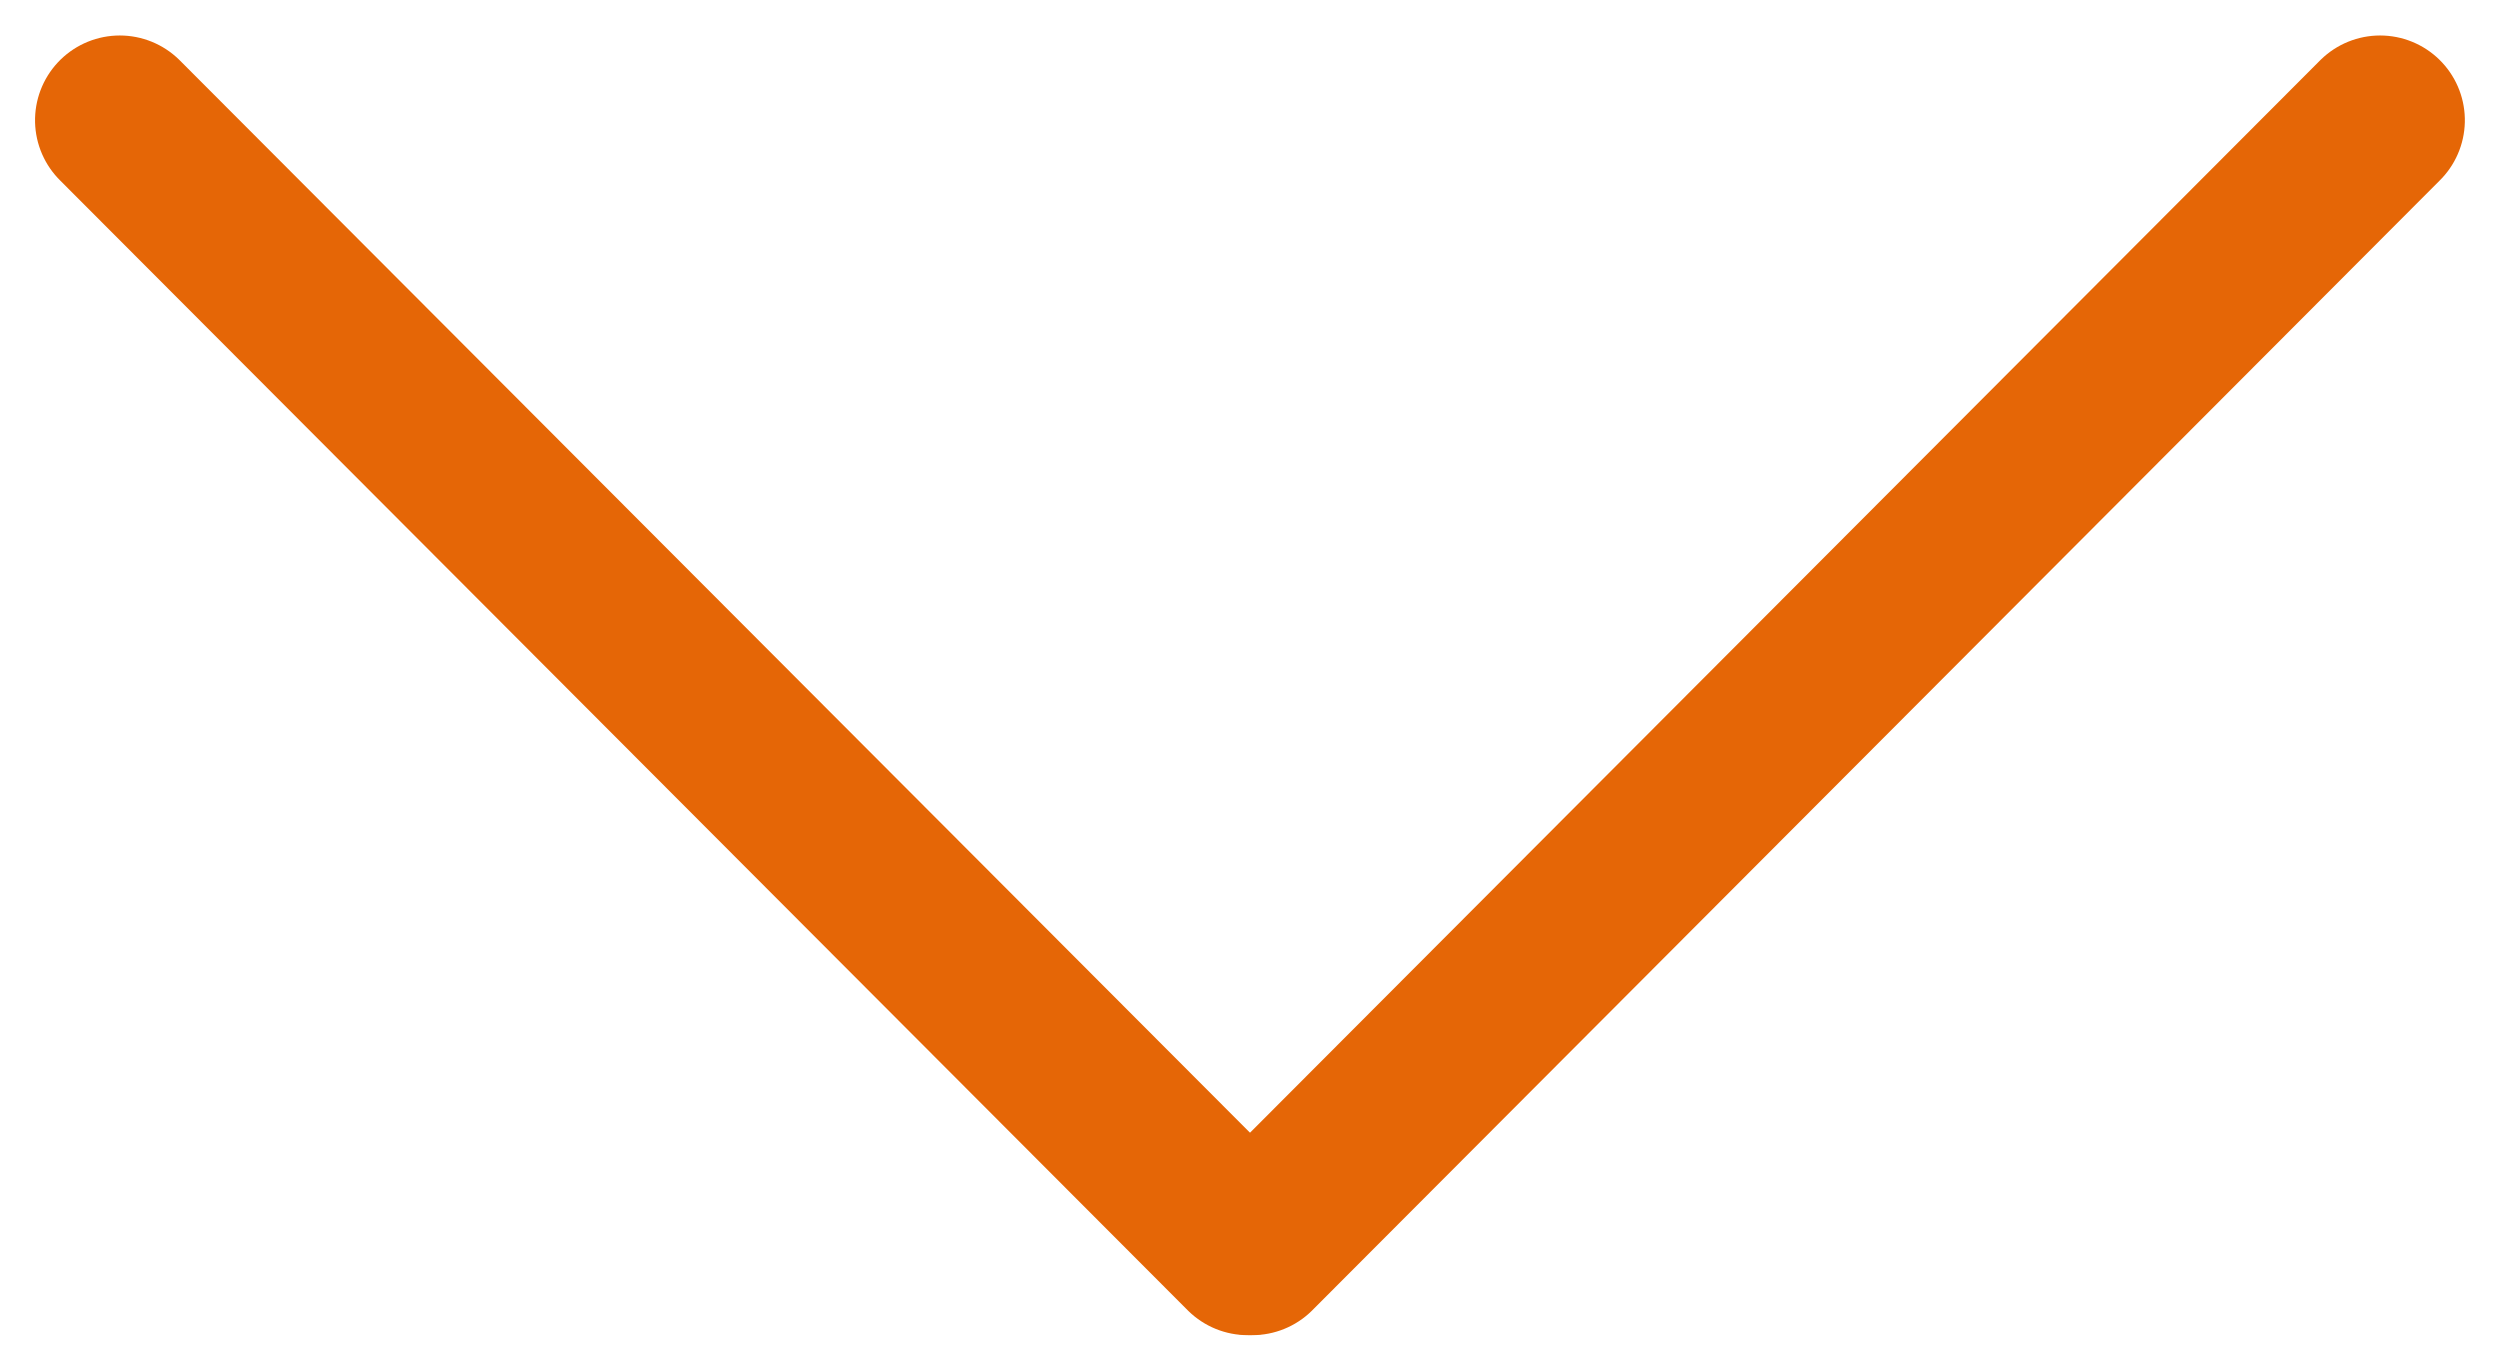
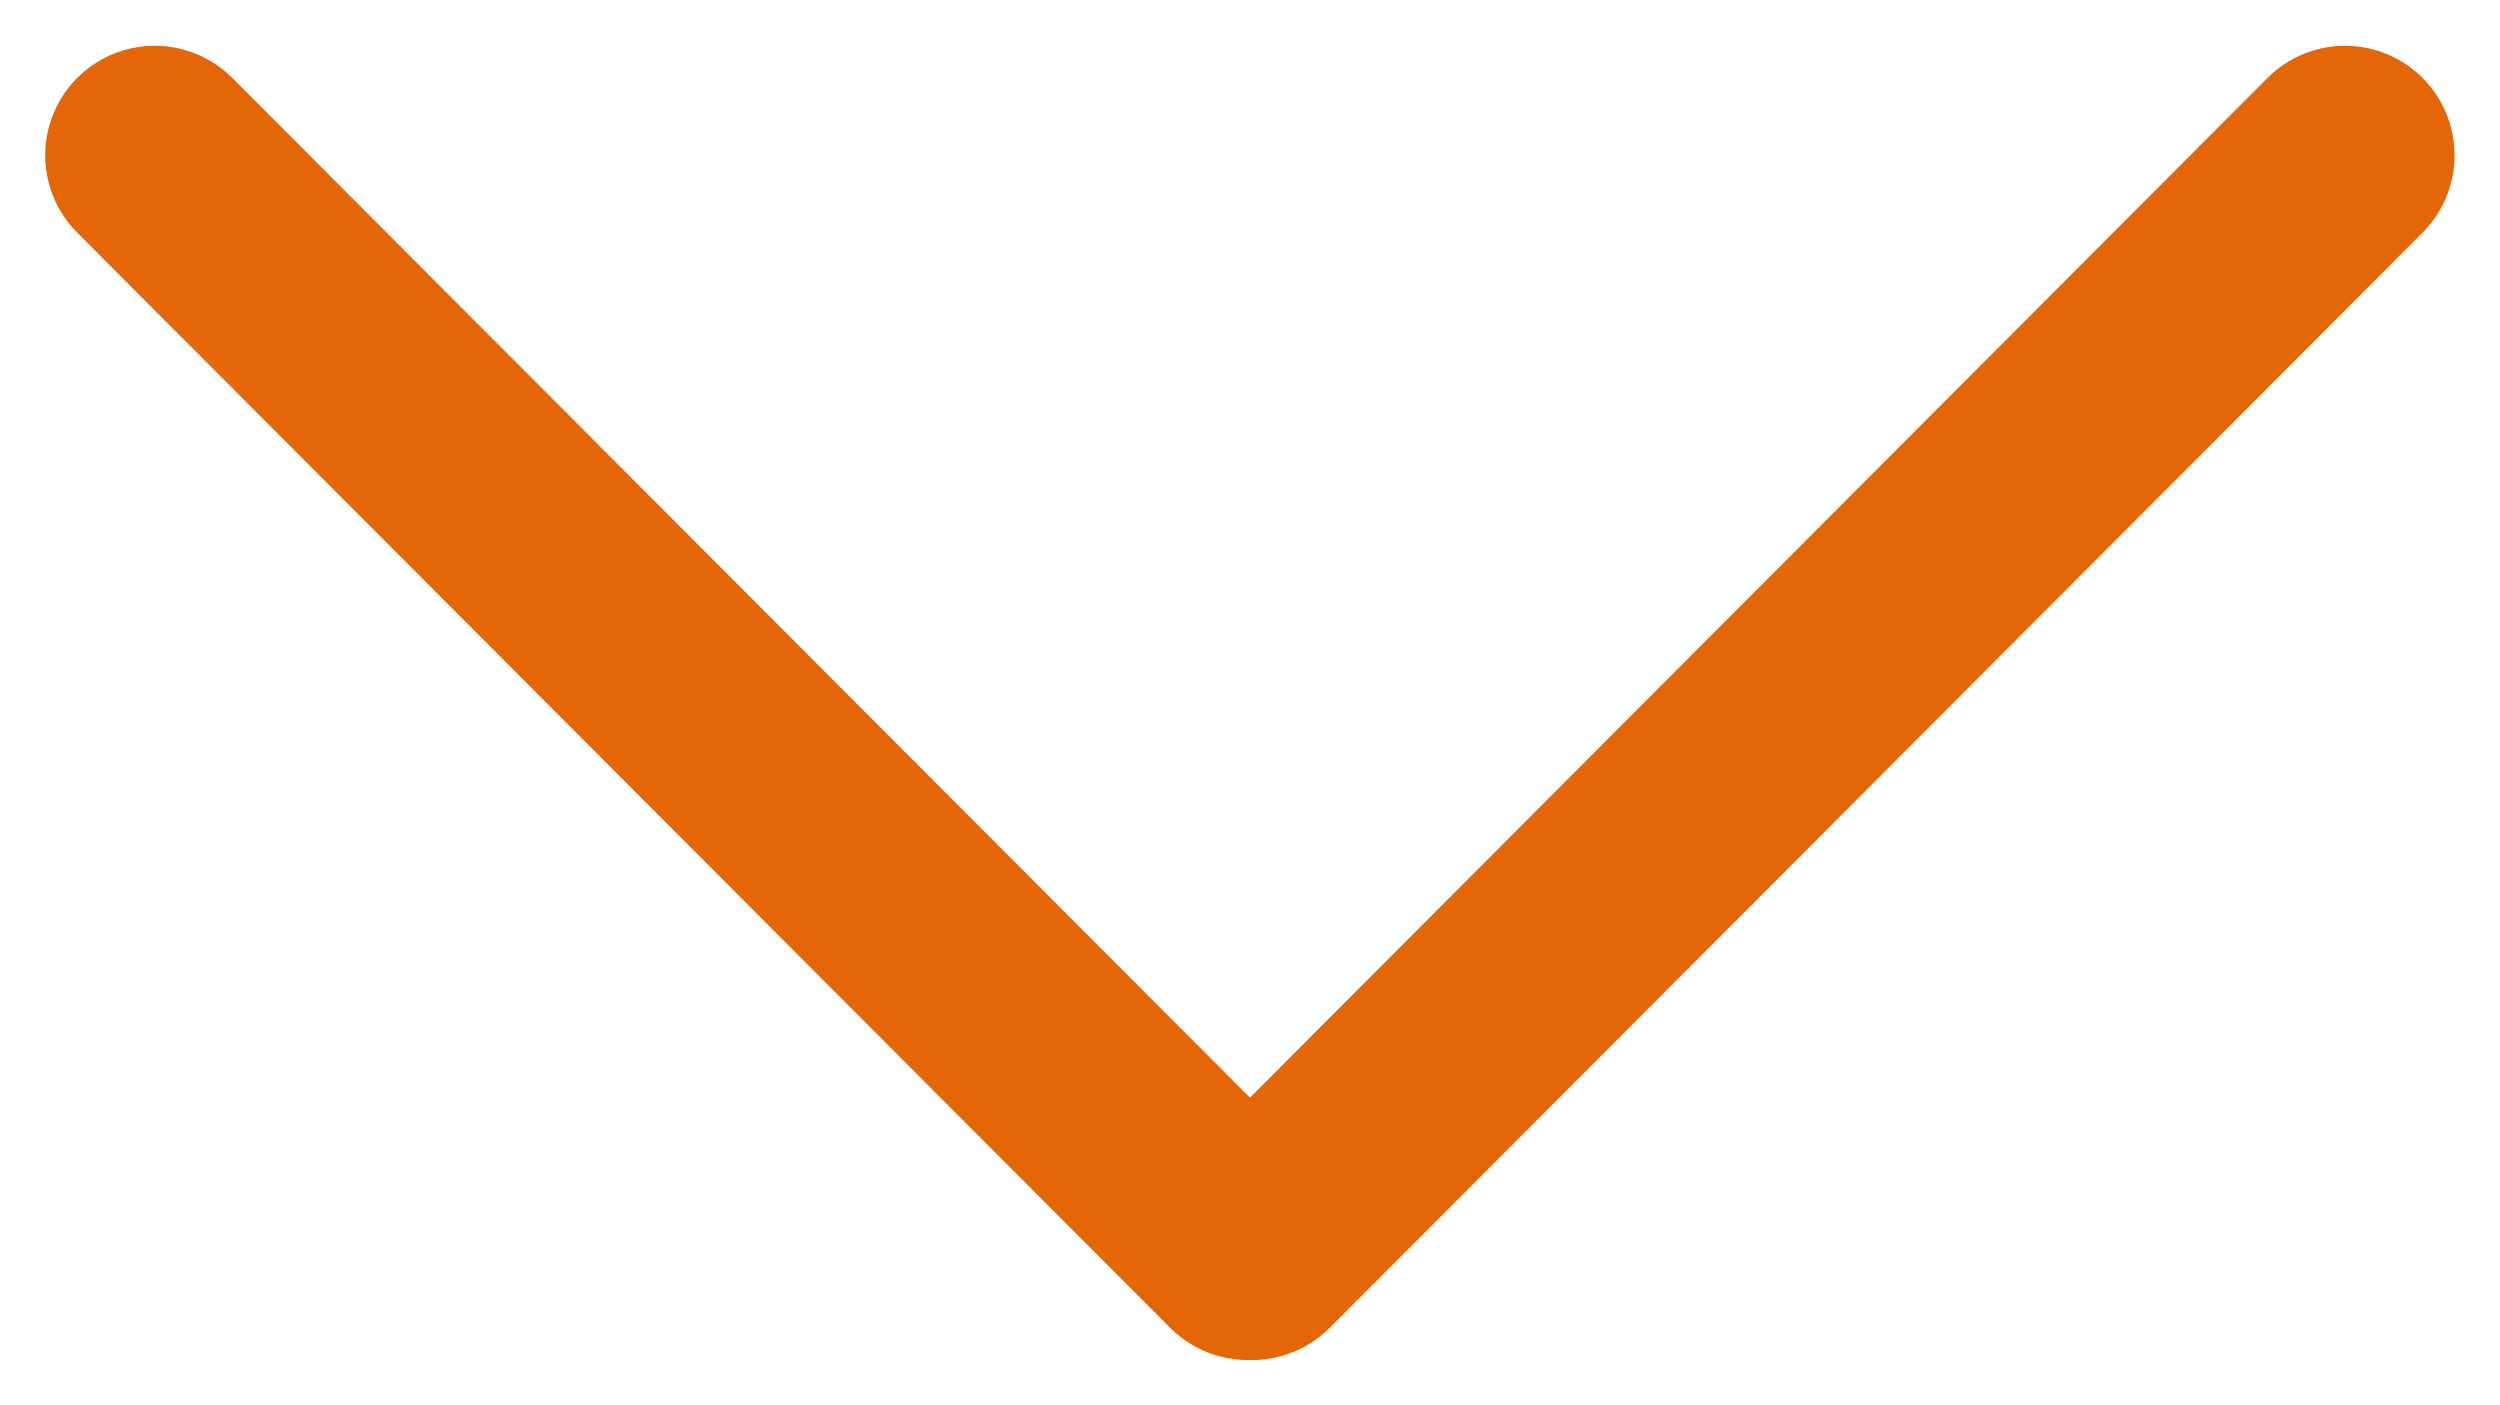
- <svg xmlns="http://www.w3.org/2000/svg" width="22.121" height="12.121" viewBox="0 0 22.121 12.121">
-   <g id="select-arrow" transform="translate(22.817 -30.745) rotate(90)">
-     <path id="path85" d="M83-157.021,73-167" transform="translate(-41.191 168.757)" fill="none" stroke="#e56606" stroke-linecap="round" stroke-linejoin="round" stroke-miterlimit="79.84" stroke-width="1.5" fill-rule="evenodd" />
-     <path id="path87" d="M83-160l-10,9.98" transform="translate(-41.191 171.777)" fill="none" stroke="#e56606" stroke-linecap="round" stroke-linejoin="round" stroke-miterlimit="79.84" stroke-width="1.5" fill-rule="evenodd" />
+ <svg xmlns="http://www.w3.org/2000/svg" width="22.828" height="12.828" viewBox="0 0 22.828 12.828">
+   <g id="Group" transform="translate(23.17 -30.391) rotate(90)">
+     <path id="path85" d="M83-157.021,73-167" transform="translate(-41.191 168.757)" fill="none" stroke="#e56606" stroke-linecap="round" stroke-linejoin="round" stroke-miterlimit="79.84" stroke-width="2" fill-rule="evenodd" />
+     <path id="path87" d="M83-160l-10,9.98" transform="translate(-41.191 171.777)" fill="none" stroke="#e56606" stroke-linecap="round" stroke-linejoin="round" stroke-miterlimit="79.84" stroke-width="2" fill-rule="evenodd" />
  </g>
</svg>
